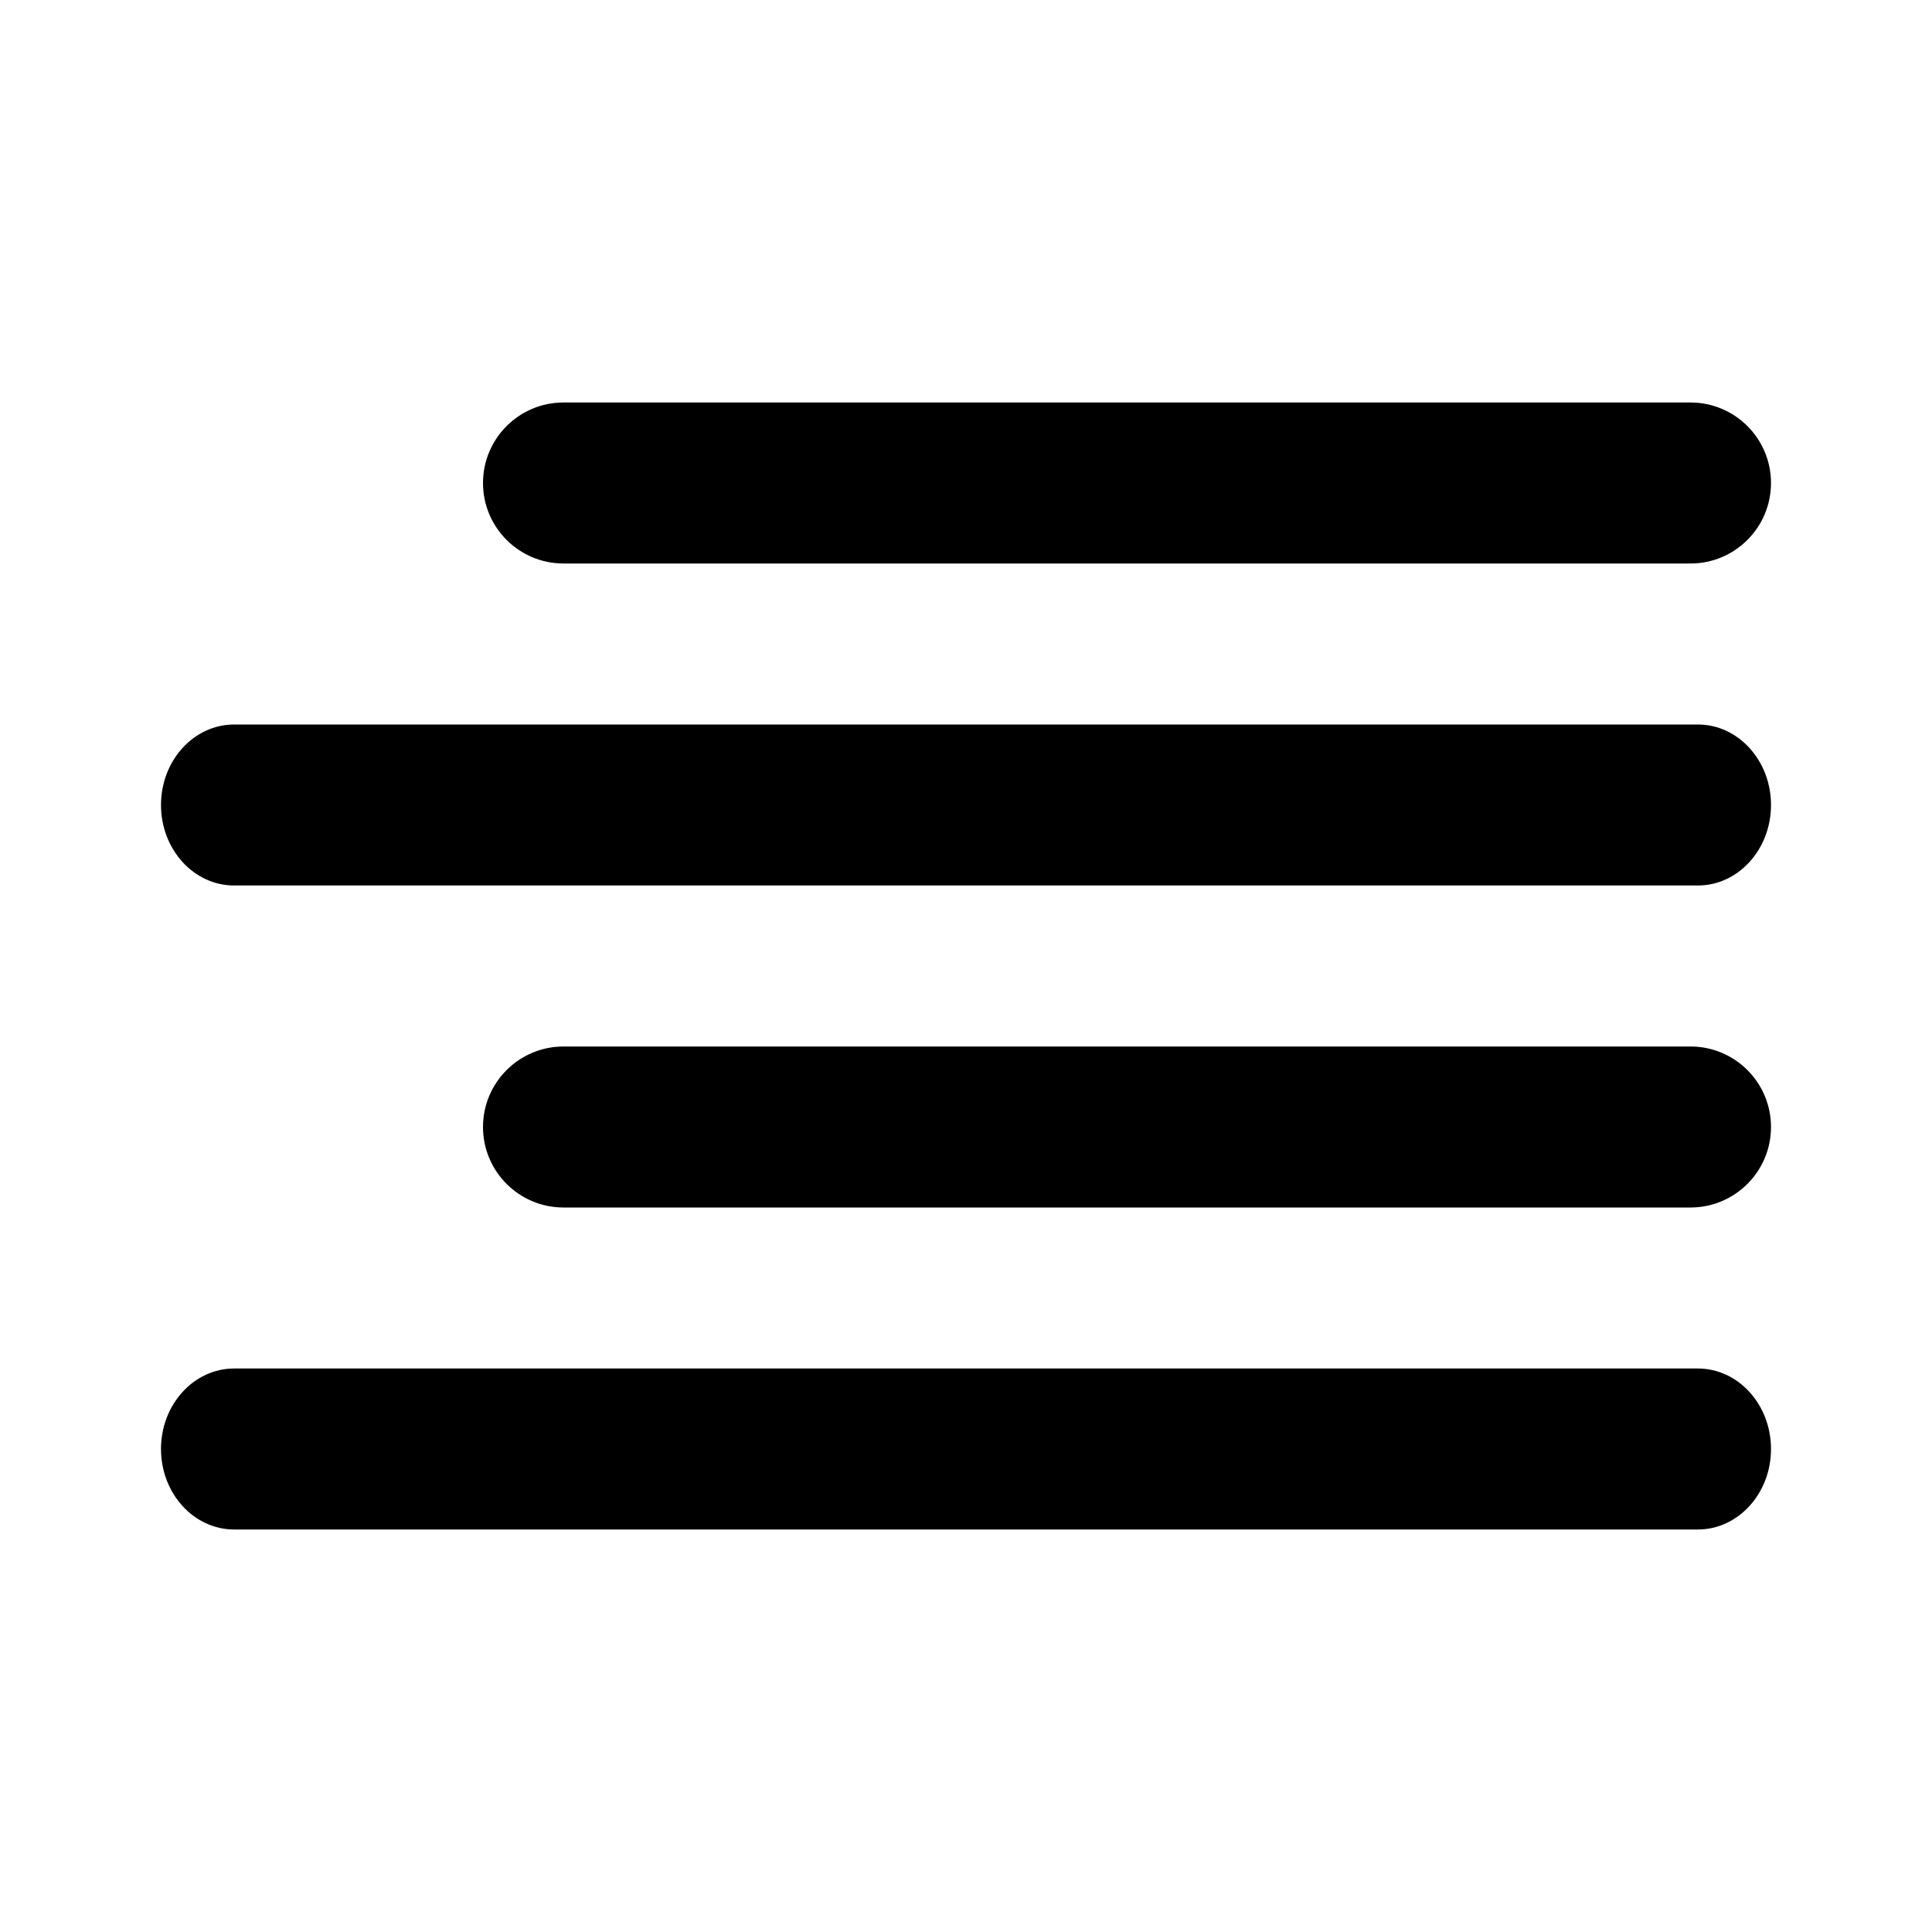
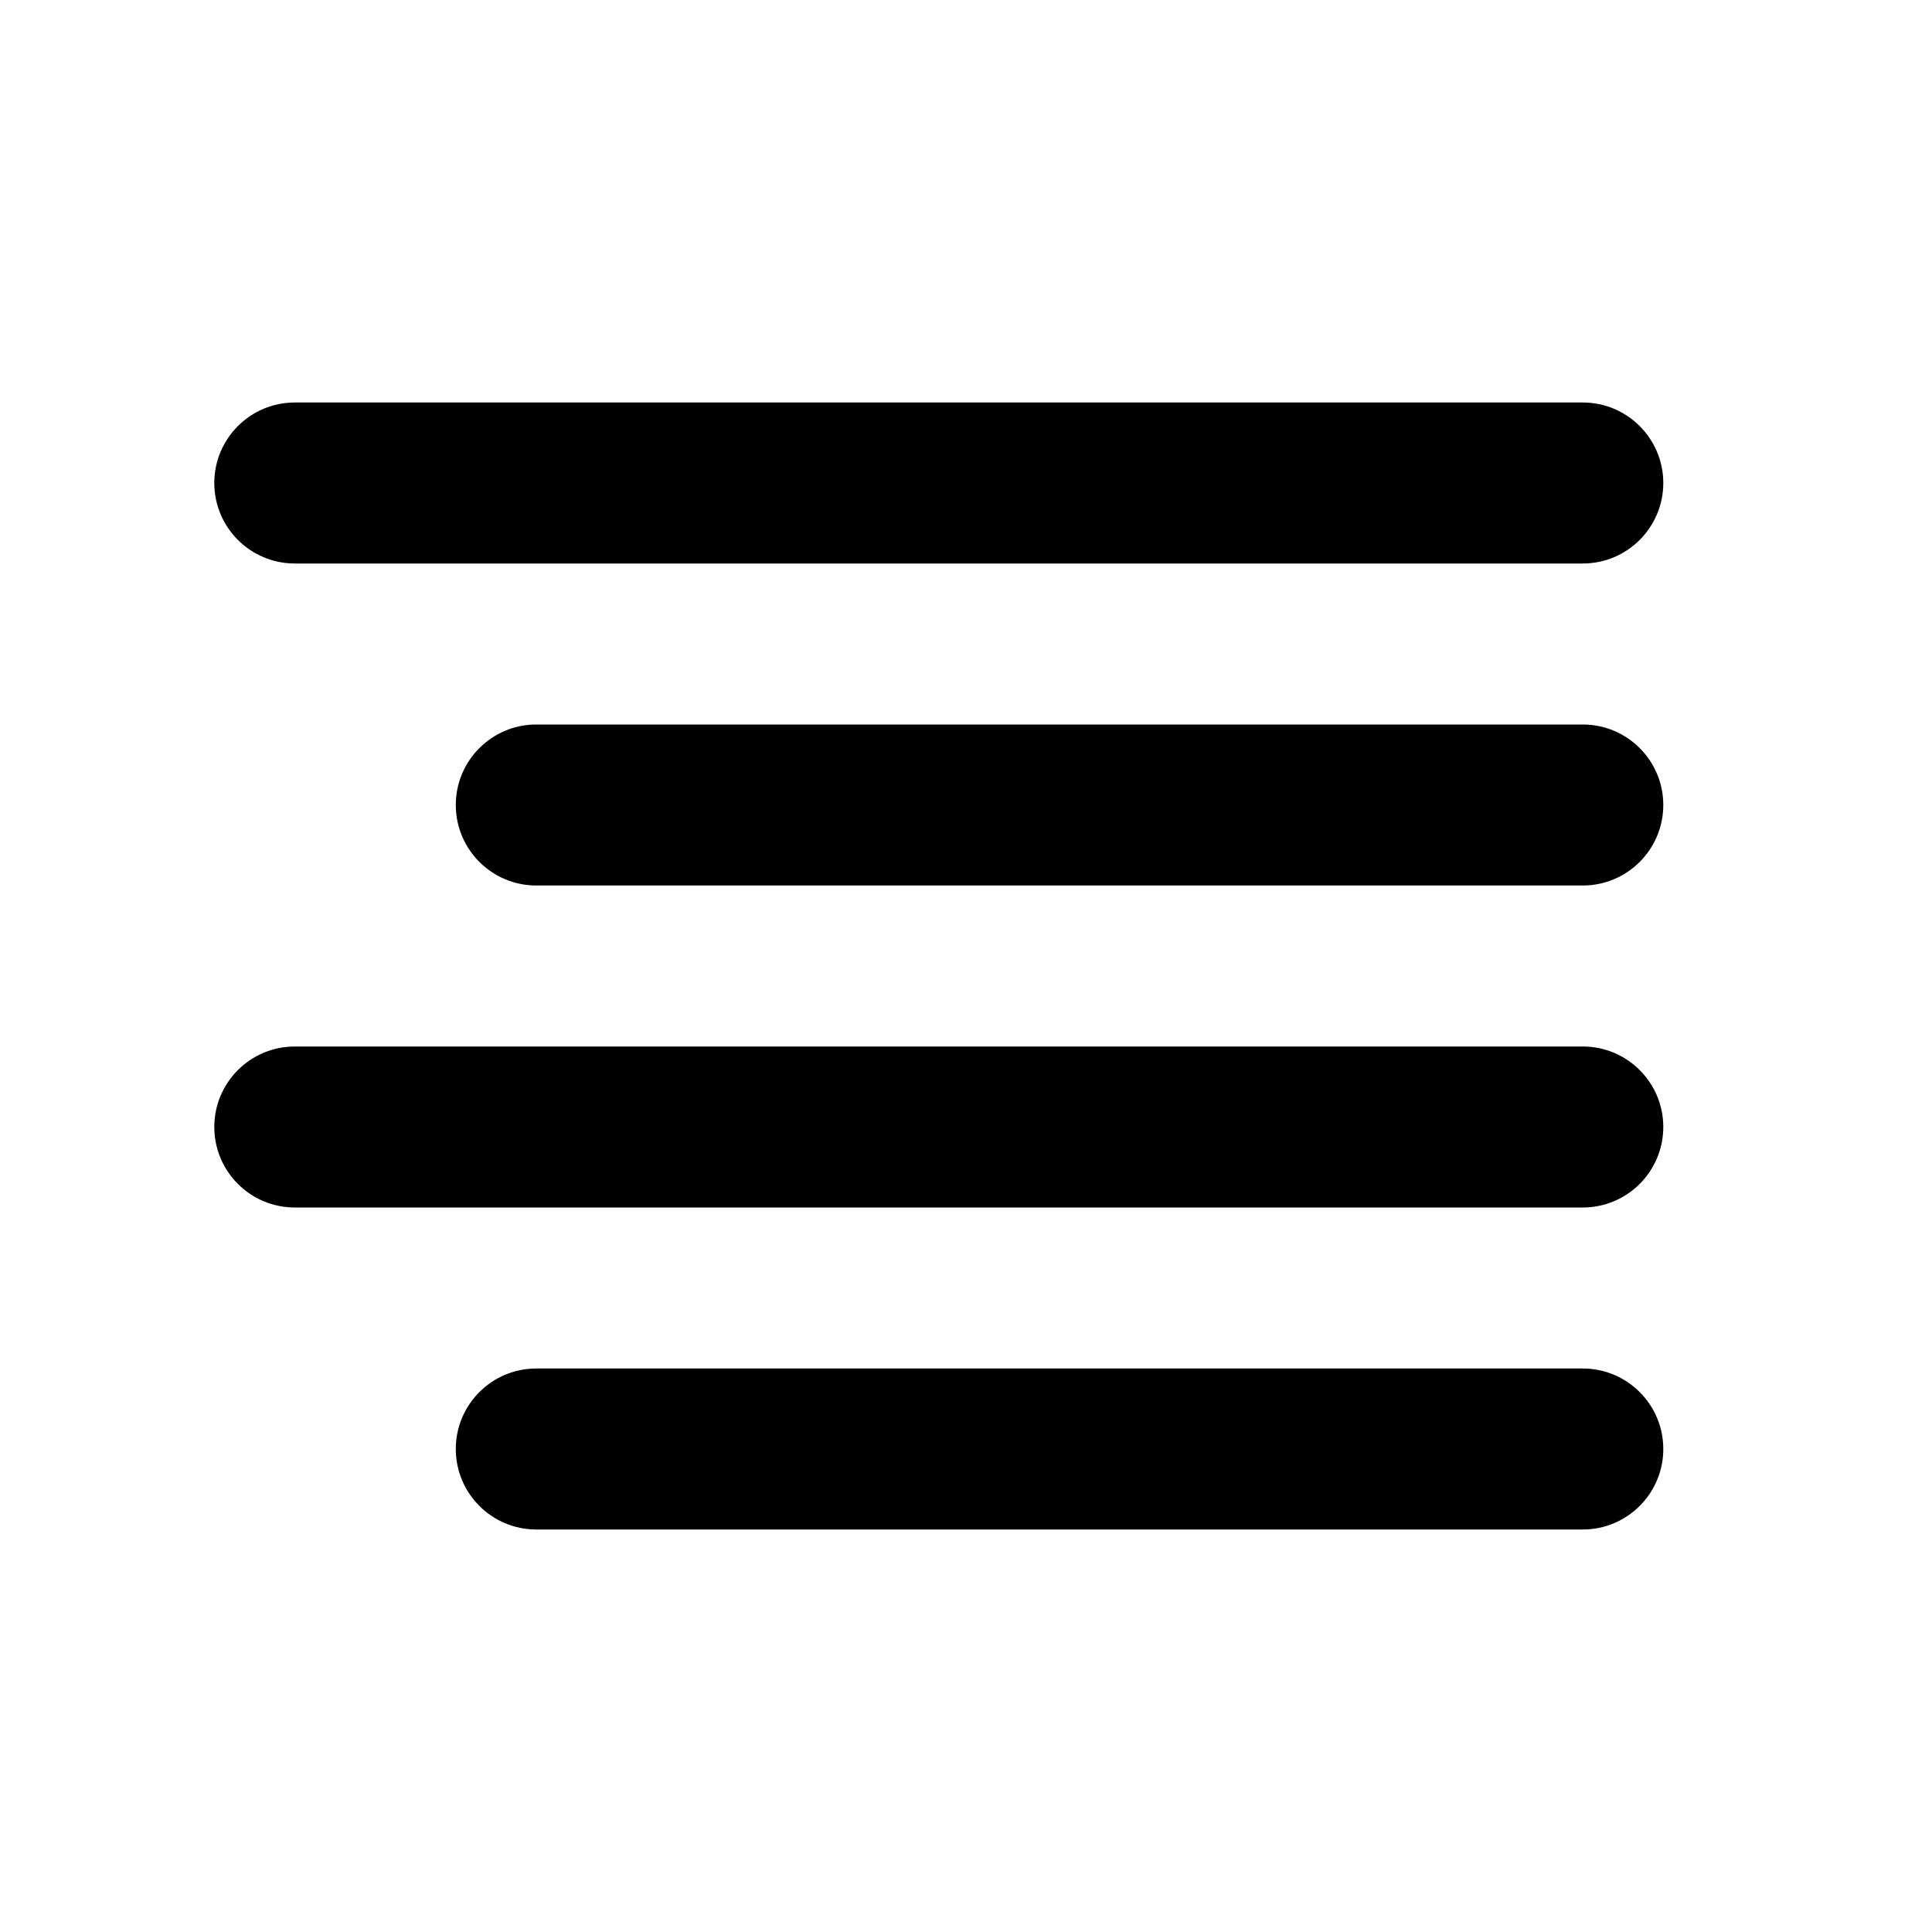
- <svg xmlns="http://www.w3.org/2000/svg" fill="currentColor" viewBox="0 0 24 24" version="1.1">
-   <g transform="translate(2, 5)">
-     <path d="M5,2 C4.448,2 4,1.552 4,1 C4,0.448 4.448,0 5,0 L19,0 C19.552,0 20,0.448 20,1 C20,1.552 19.552,2 19,2 L5,2 Z M0.909,6 C0.407,6 0,5.552 0,5 C0,4.448 0.407,4 0.909,4 L19.091,4 C19.593,4 20,4.448 20,5 C20,5.552 19.593,6 19.091,6 L0.909,6 Z M5,10 C4.448,10 4,9.552 4,9 C4,8.448 4.448,8 5,8 L19,8 C19.552,8 20,8.448 20,9 C20,9.552 19.552,10 19,10 L5,10 Z M0.909,14 C0.407,14 0,13.552 0,13 C0,12.448 0.407,12 0.909,12 L19.091,12 C19.593,12 20,12.448 20,13 C20,13.552 19.593,14 19.091,14 L0.909,14 Z" />
-   </g>
+ <svg xmlns="http://www.w3.org/2000/svg" viewBox="0 0 24 24" fill="currentColor">
+   <path fill-rule="evenodd" clip-rule="evenodd" d="M20.662 6C20.662 6.552 20.214 7 19.662 7L3.662 7C3.11 7 2.662 6.552 2.662 6C2.662 5.448 3.11 5 3.662 5L19.662 5C20.214 5 20.662 5.448 20.662 6Z" />
+   <path fill-rule="evenodd" clip-rule="evenodd" d="M5.662 18C5.662 17.448 6.11 17 6.662 17L19.662 17C20.214 17 20.662 17.448 20.662 18C20.662 18.552 20.214 19 19.662 19L6.662 19C6.11 19 5.662 18.552 5.662 18Z" />
+   <path fill-rule="evenodd" clip-rule="evenodd" d="M20.662 10C20.662 10.552 20.214 11 19.662 11L6.662 11C6.11 11 5.662 10.552 5.662 10C5.662 9.448 6.11 9 6.662 9L19.662 9C20.214 9 20.662 9.448 20.662 10Z" />
+   <path fill-rule="evenodd" clip-rule="evenodd" d="M20.662 14C20.662 14.552 20.214 15 19.662 15L3.662 15C3.11 15 2.662 14.552 2.662 14C2.662 13.448 3.11 13 3.662 13L19.662 13C20.214 13 20.662 13.448 20.662 14Z" />
</svg>
